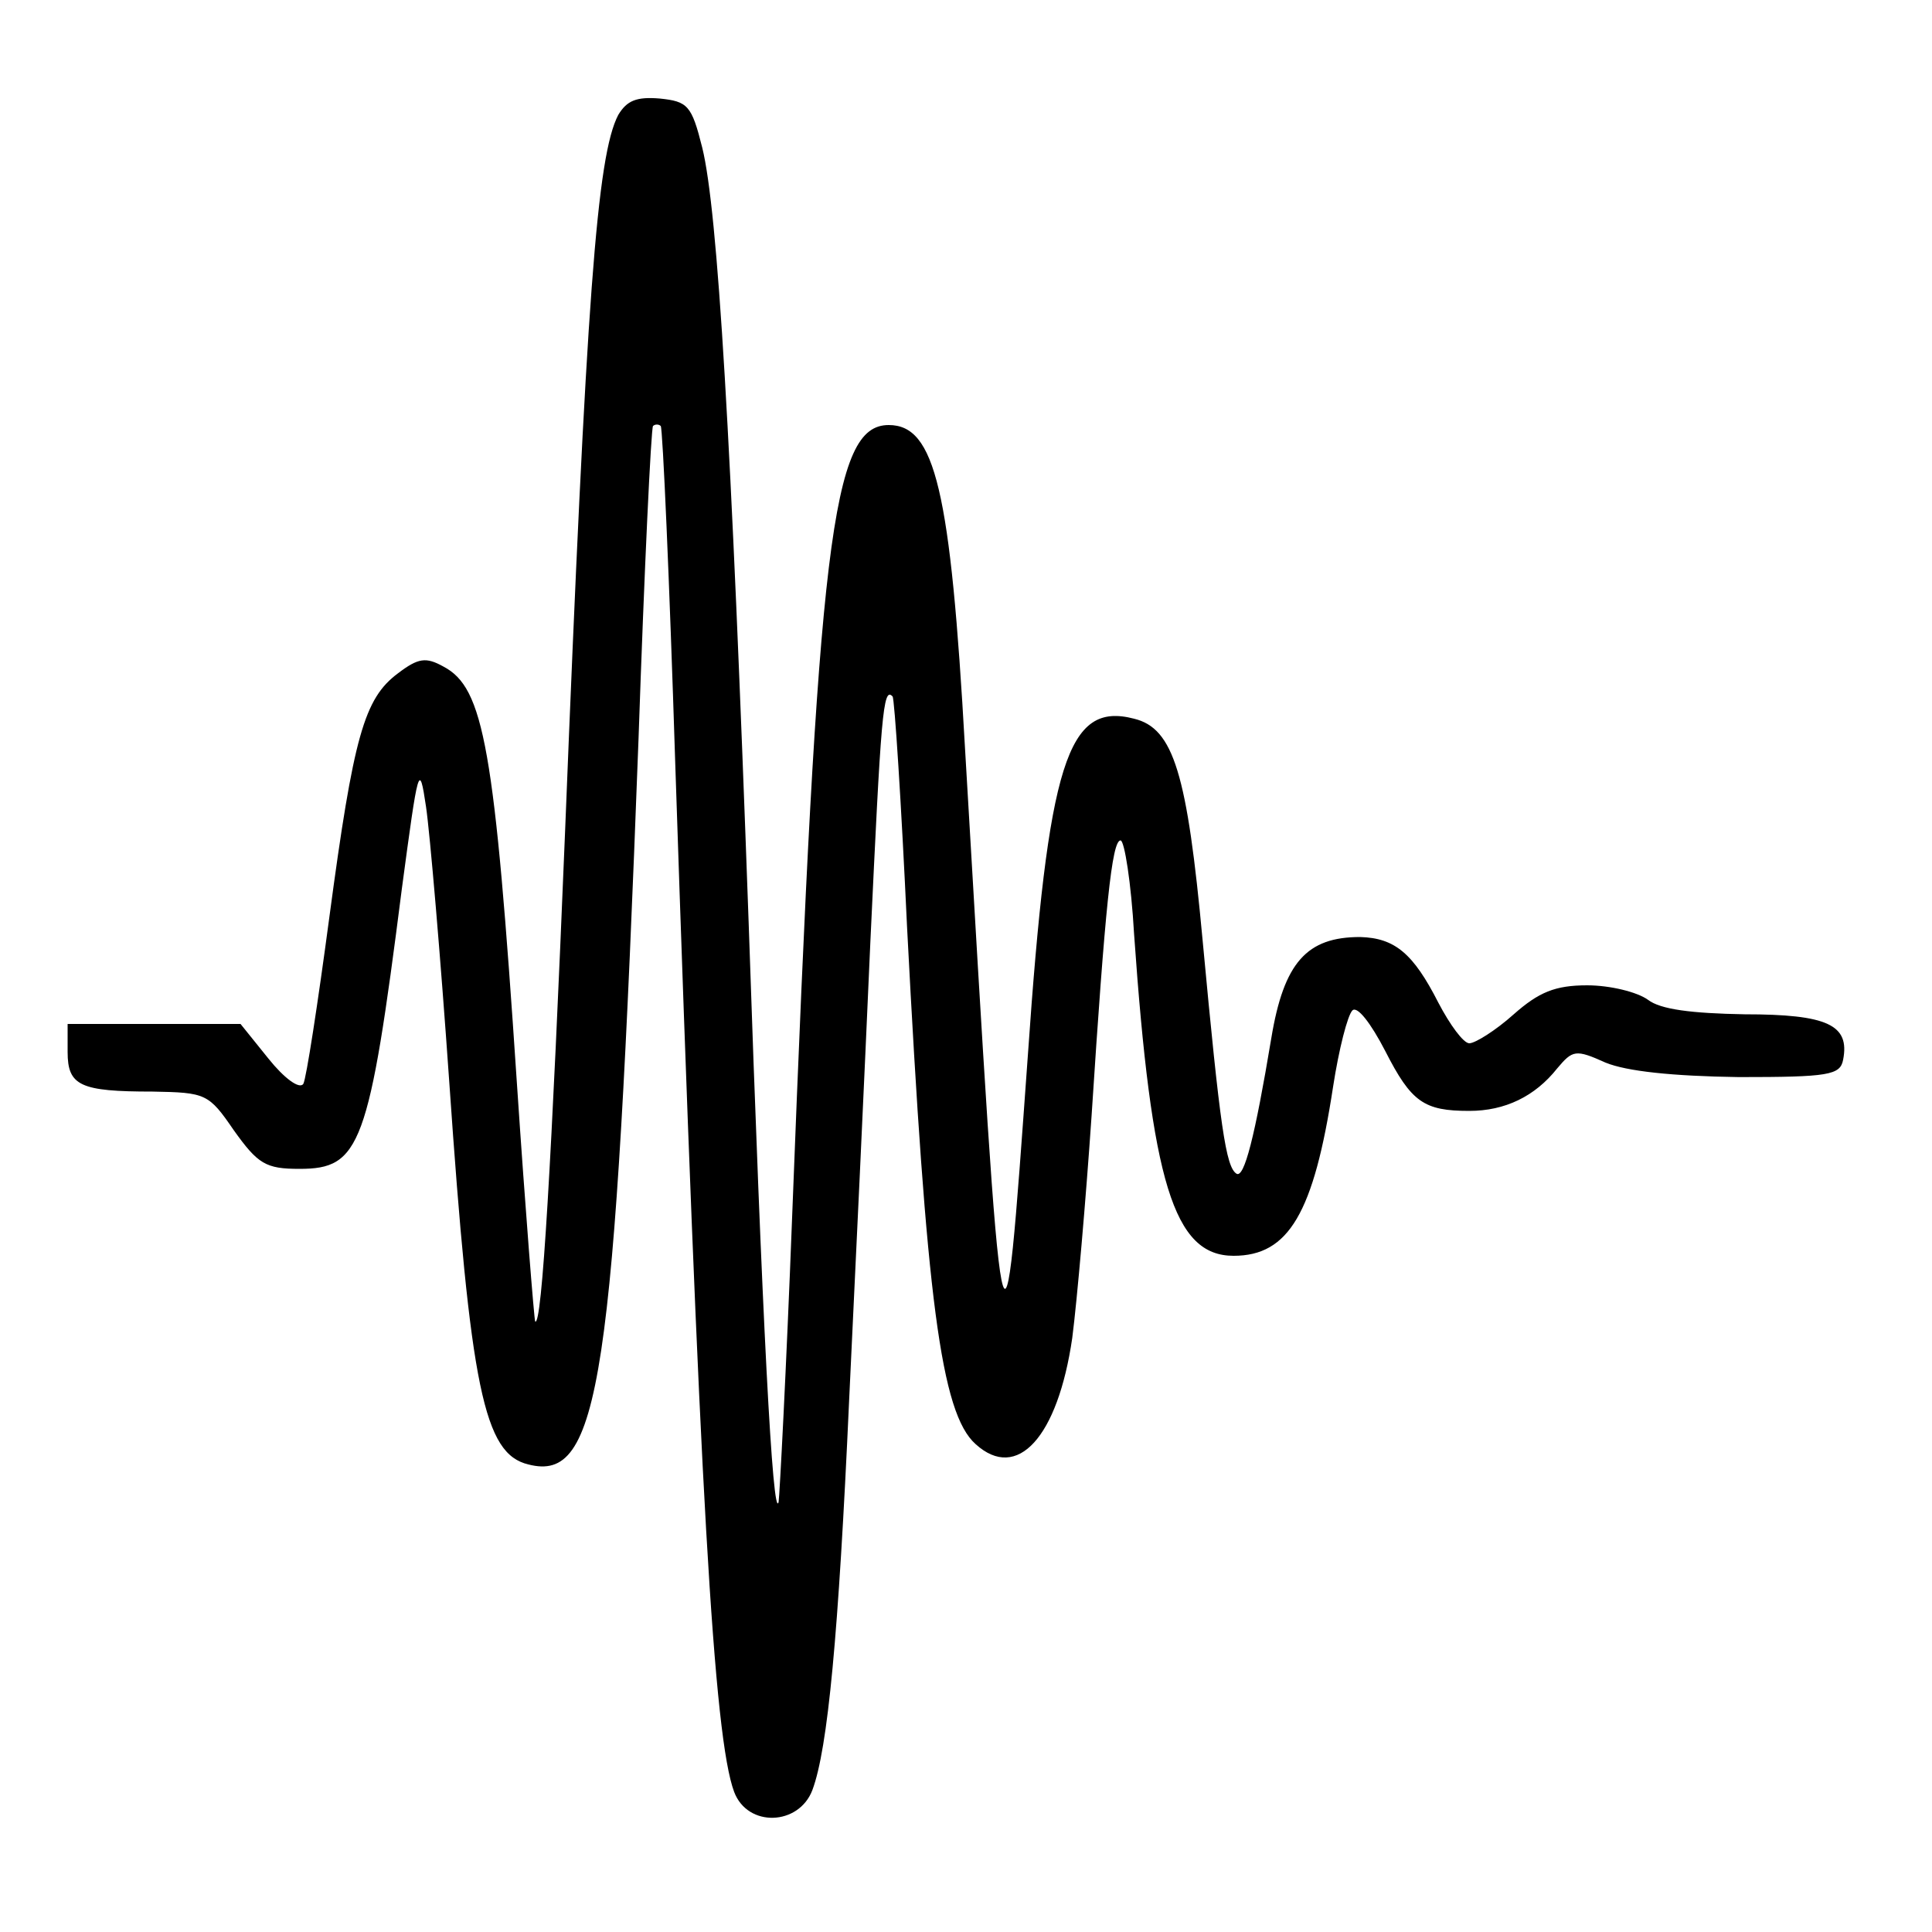
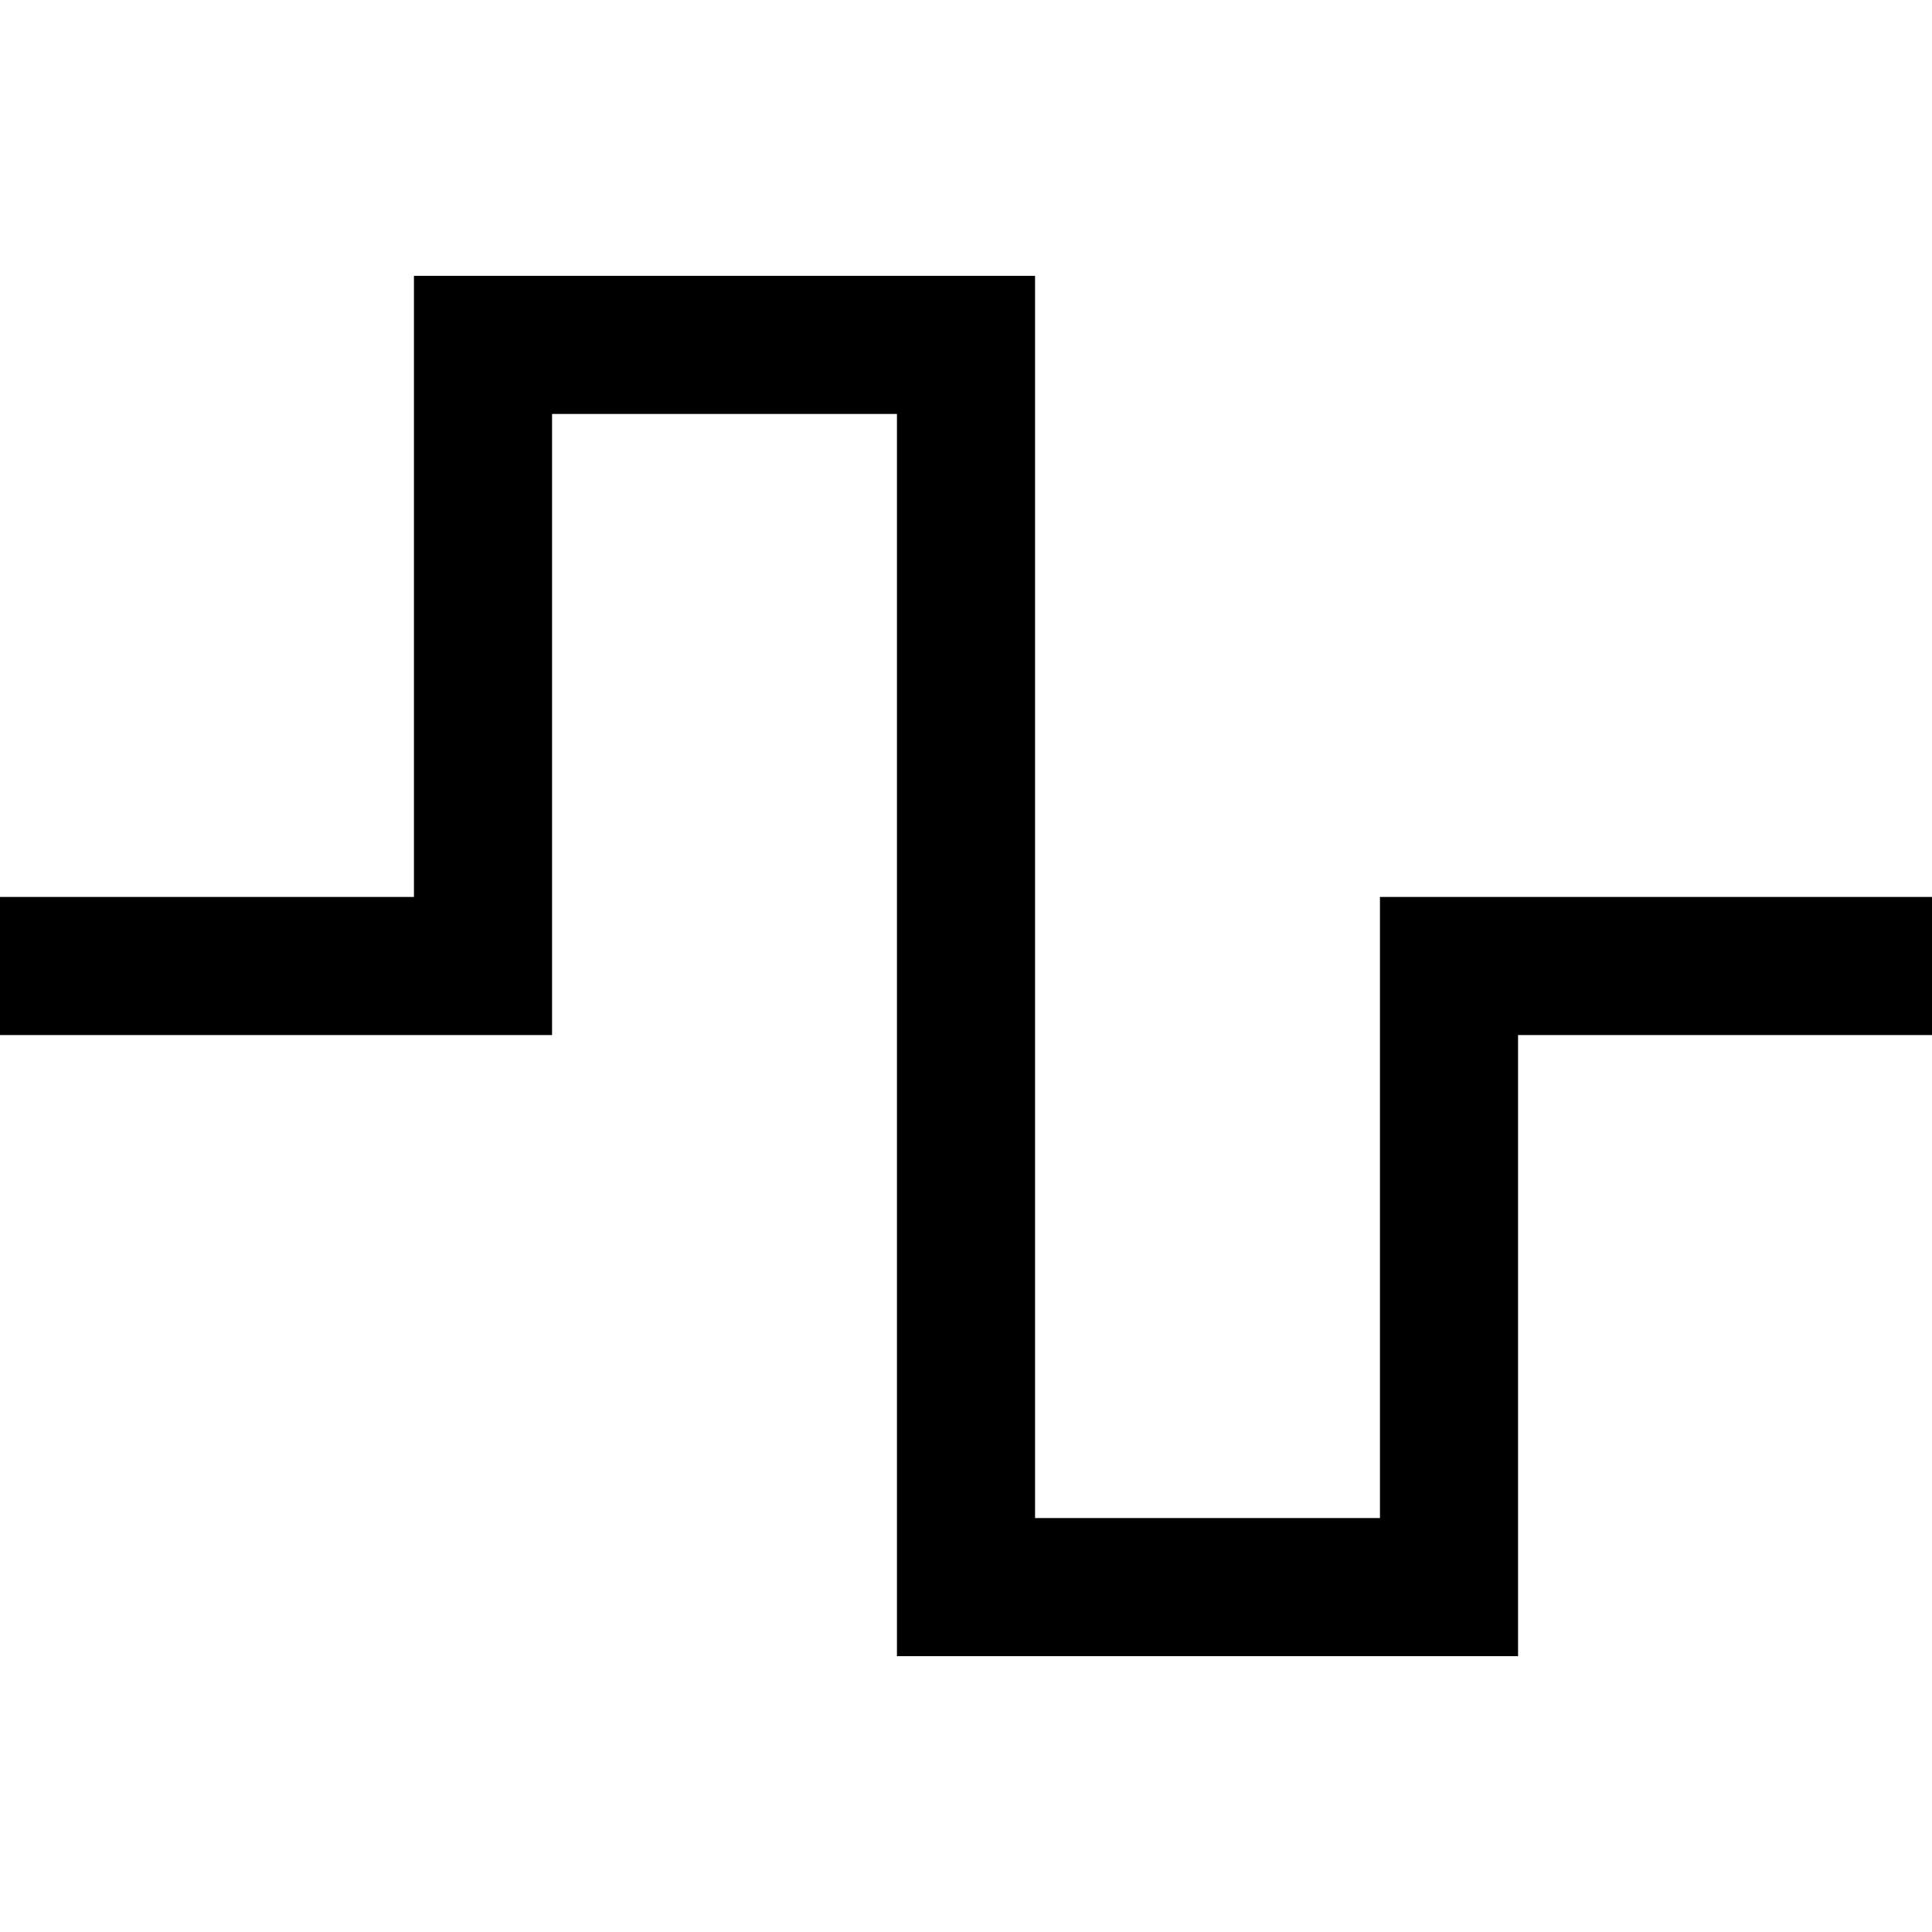
- <svg xmlns="http://www.w3.org/2000/svg" version="1.0" width="200pt" height="200pt" viewBox="0 0 200 200" preserveAspectRatio="xMidYMid meet">
-   <g transform="translate(0,200) scale(0.1,-0.1)" fill="#000000" stroke="none">
-     <path d="M640 1881 c-22 -42 -33 -188 -55 -741 -14 -343 -24 -514 -31 -508 -1 2 -10 113 -19 248 -23 346 -34 408 -76 430 -18 10 -26 9 -47 -7 -35 -26 -46 -65 -71 -252 -12 -90 -24 -168 -27 -173 -4 -6 -20 6 -36 26 l-29 36 -90 0 -89 0 0 -29 c0 -35 13 -41 88 -41 55 -1 58 -2 84 -40 25 -35 33 -40 68 -40 63 0 72 23 106 290 17 127 18 132 25 85 4 -27 15 -155 24 -284 22 -319 36 -386 82 -397 74 -19 89 84 114 751 6 176 13 322 15 324 2 2 6 2 8 0 2 -2 9 -159 15 -349 25 -753 40 -1009 61 -1065 14 -37 67 -35 81 2 16 43 27 160 38 403 6 124 16 338 22 475 11 234 13 265 23 254 2 -2 9 -110 15 -239 20 -385 35 -503 71 -535 43 -39 85 7 100 110 5 39 14 142 20 230 14 216 21 285 30 285 4 0 11 -44 14 -97 18 -257 41 -333 103 -333 57 0 83 44 103 175 6 39 15 74 20 79 5 5 19 -13 34 -42 27 -53 40 -62 87 -62 37 0 68 15 91 44 16 19 19 20 50 6 22 -9 69 -14 138 -15 93 0 105 2 108 18 7 36 -16 47 -102 47 -55 1 -87 5 -100 15 -11 8 -39 15 -63 15 -33 0 -50 -7 -76 -30 -19 -17 -40 -30 -46 -30 -6 0 -20 19 -32 42 -26 51 -45 67 -81 68 -55 0 -79 -26 -92 -105 -17 -102 -28 -145 -36 -140 -11 7 -17 48 -35 241 -16 173 -30 220 -71 230 -69 18 -89 -45 -110 -349 -26 -361 -25 -364 -65 318 -15 268 -31 335 -79 335 -59 0 -73 -120 -100 -820 -6 -157 -13 -289 -14 -295 -6 -20 -17 185 -31 600 -18 503 -32 737 -48 802 -11 44 -15 48 -44 51 -24 2 -34 -2 -43 -17z" />
+ <svg xmlns="http://www.w3.org/2000/svg" version="1.1" id="Layer_1" x="0px" y="0px" viewBox="0 0 512 512" style="enable-background:new 0 0 512 512;" xml:space="preserve">
+   <g>
+     <polygon points="109.7,73.1 109.7,237.7 0,237.7 0,274.3 146.3,274.3 146.3,109.7 237.7,109.7 237.7,438.9 402.3,438.9    402.3,274.3 512,274.3 512,237.7 365.7,237.7 365.7,402.3 274.3,402.3 274.3,73.1  " />
  </g>
</svg>
